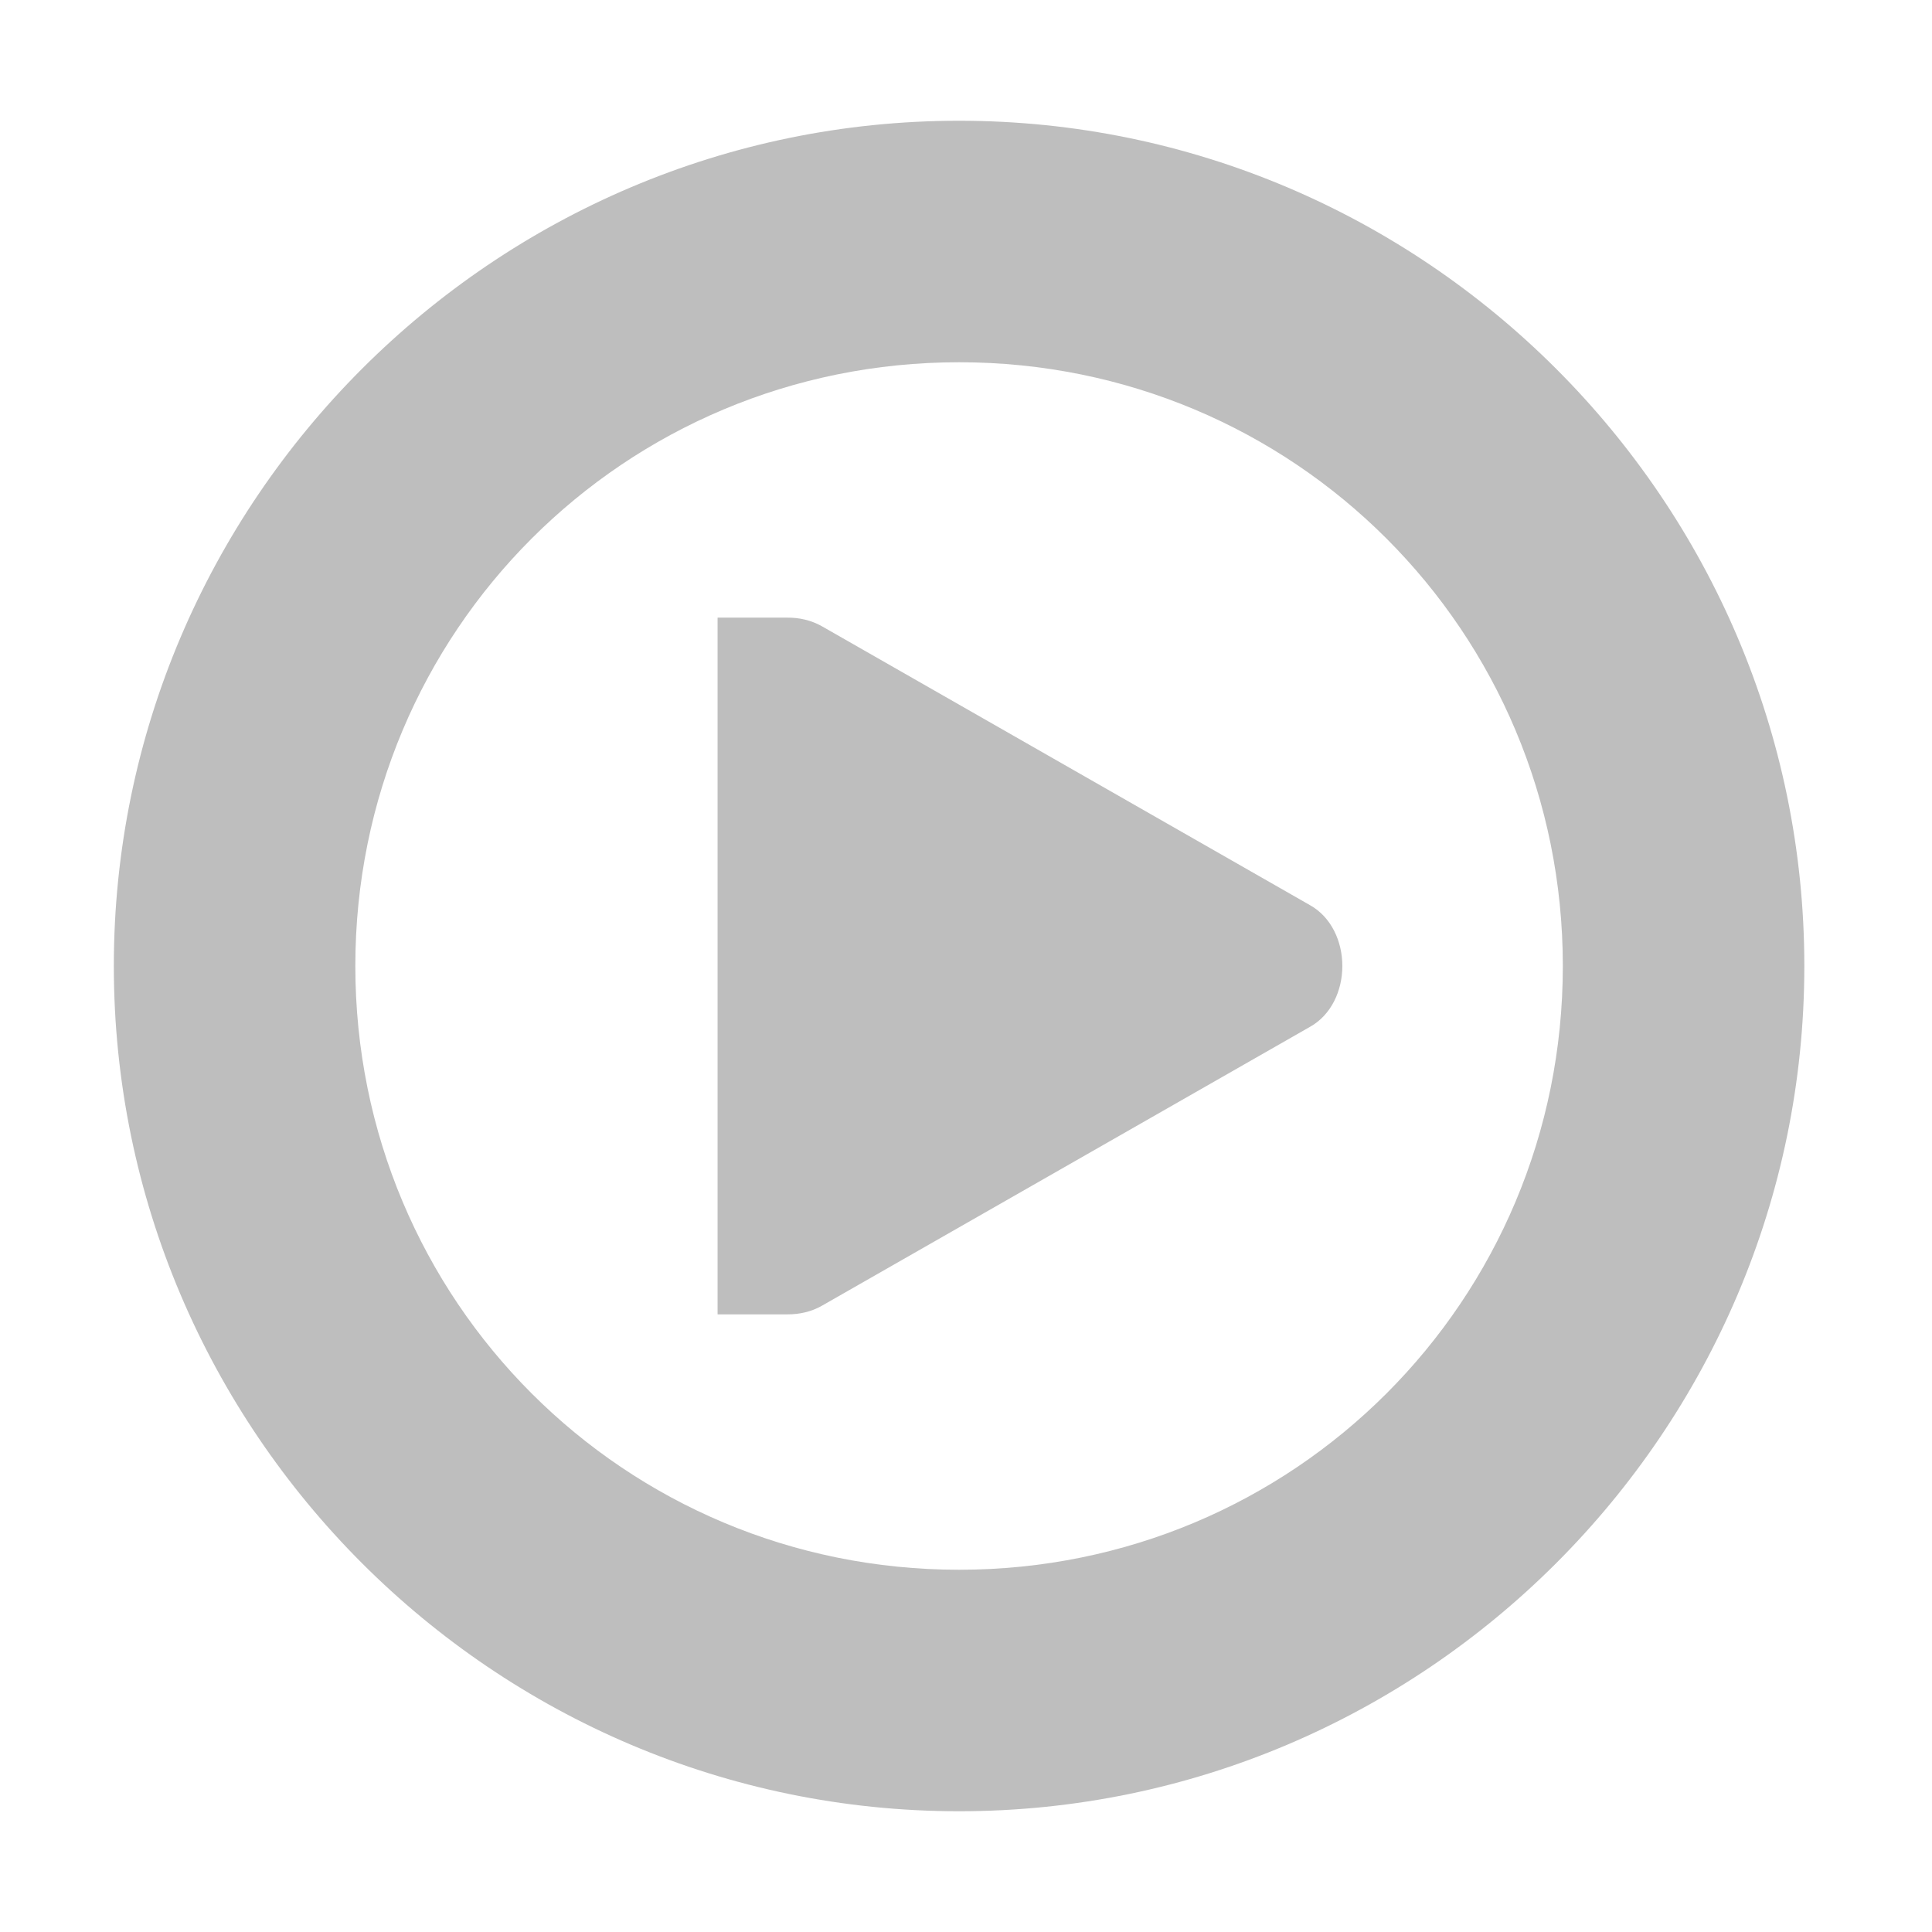
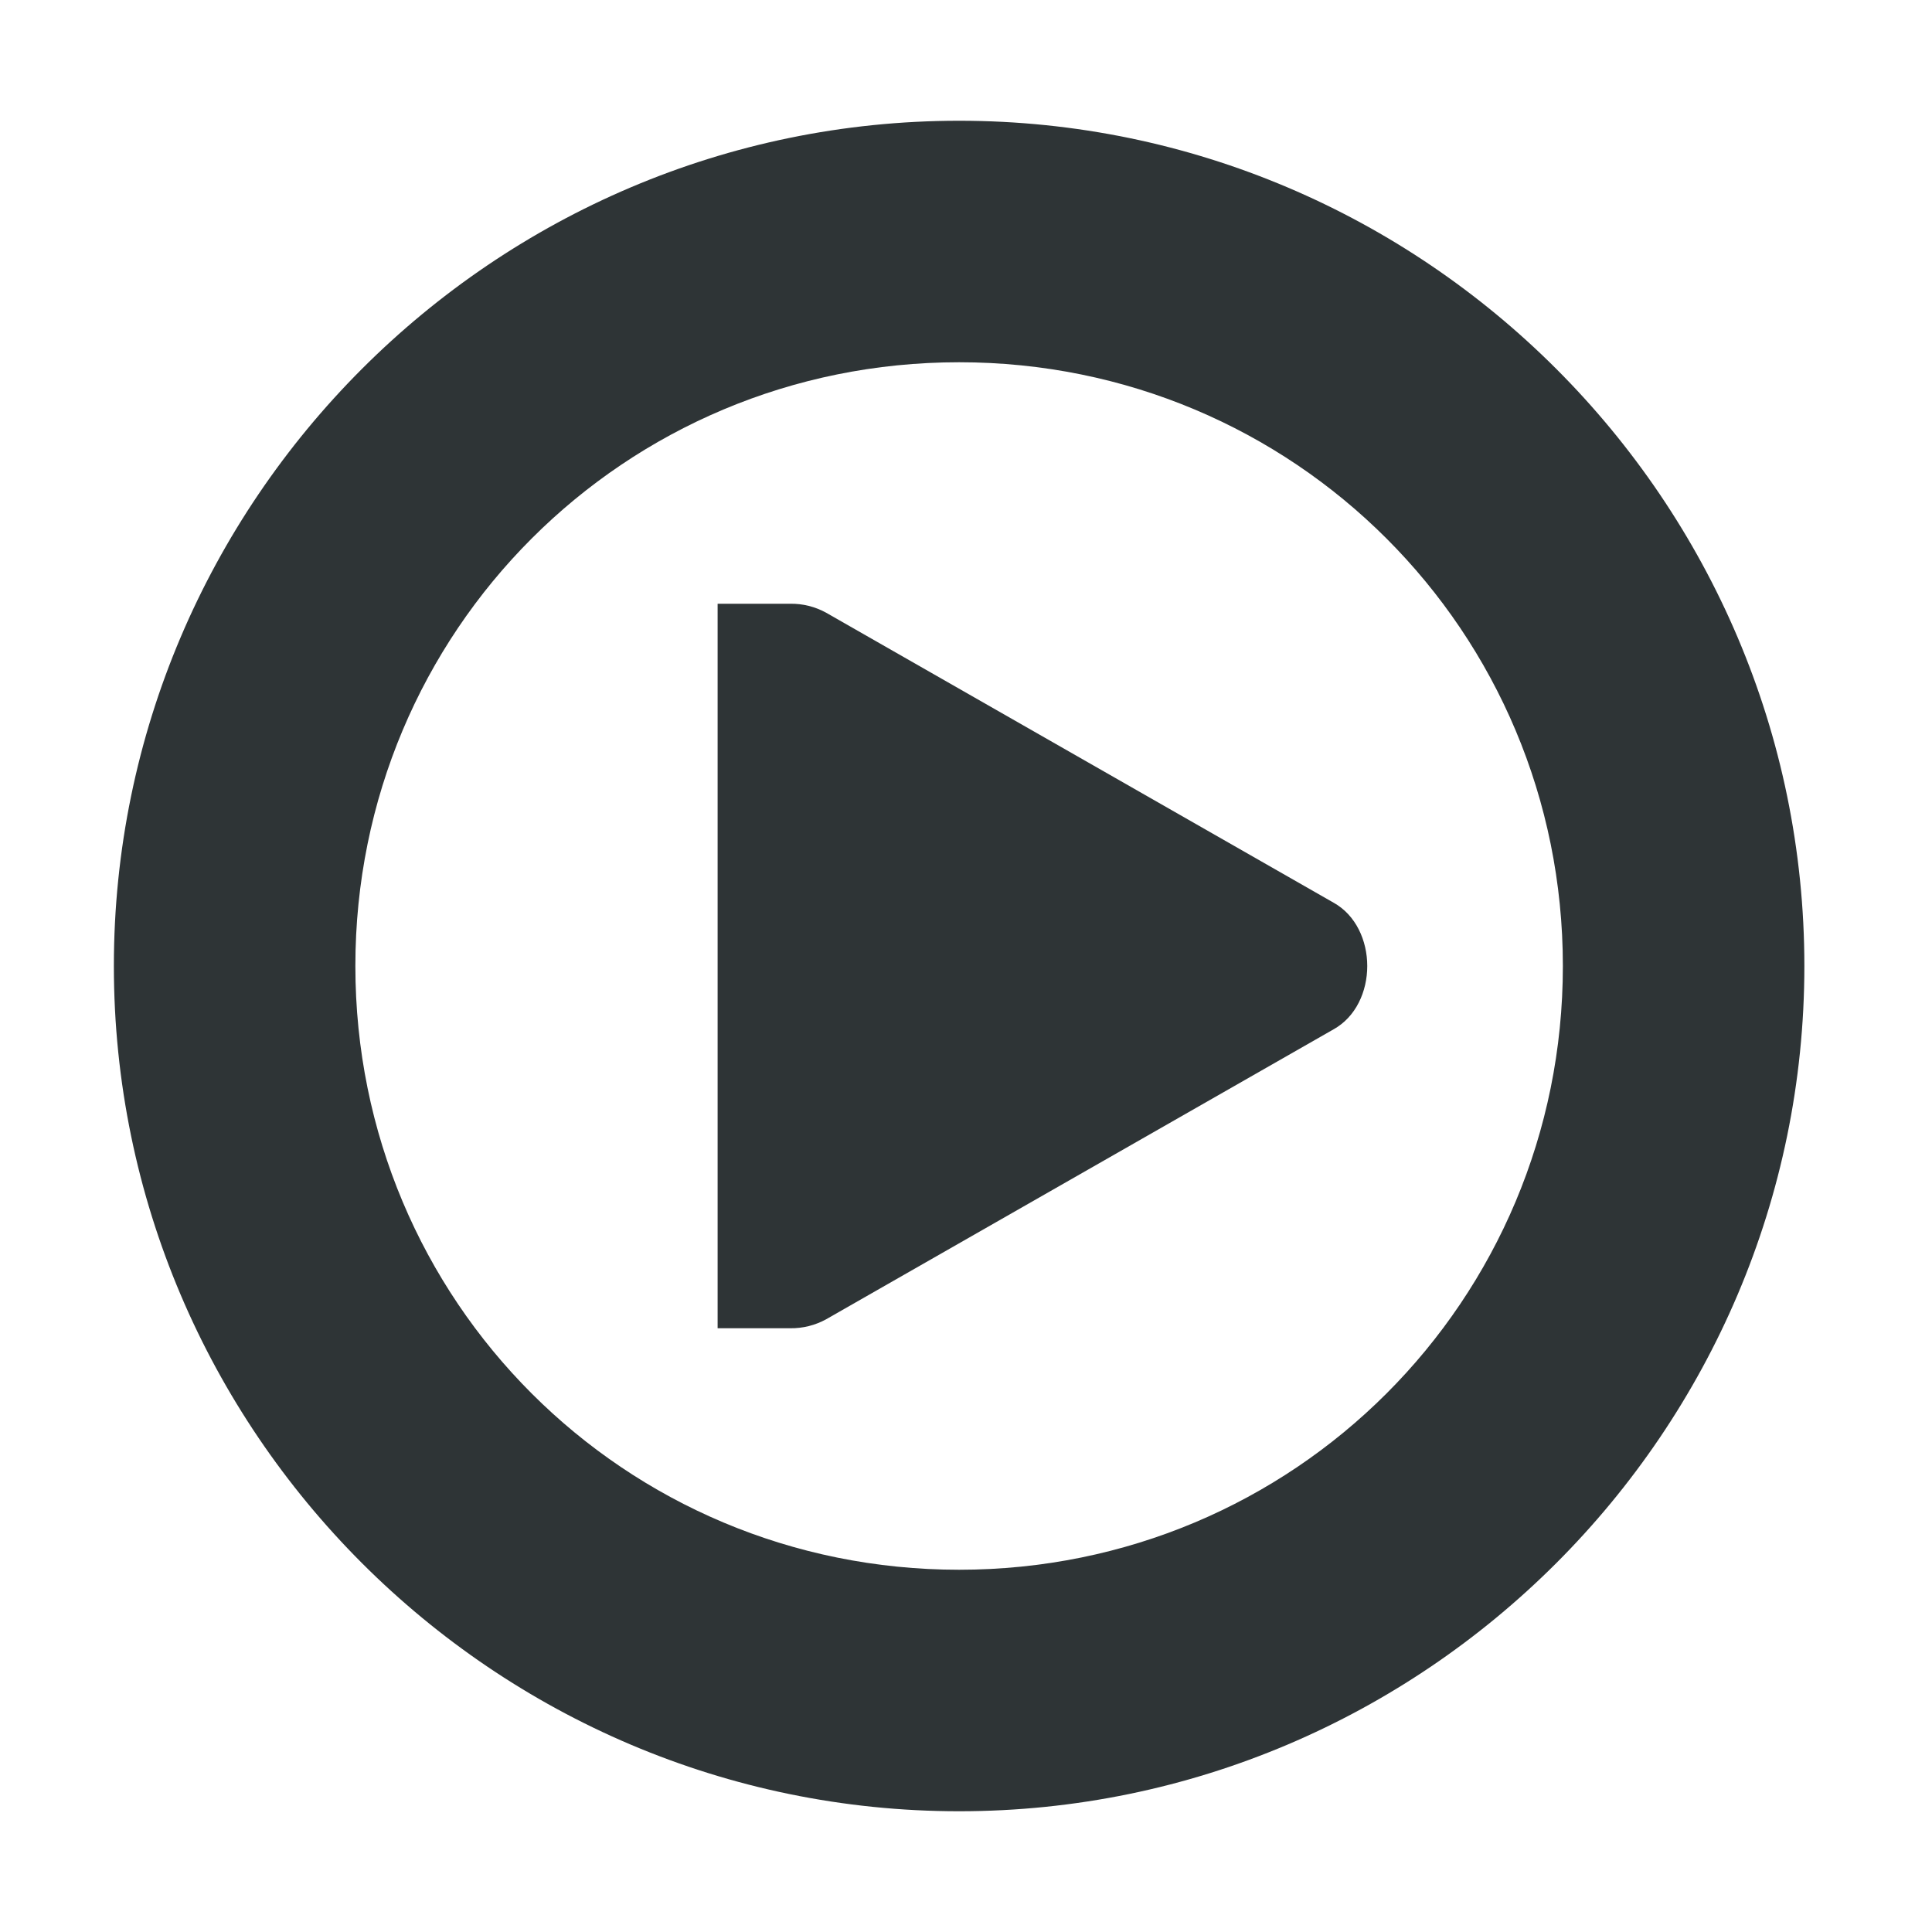
- <svg xmlns="http://www.w3.org/2000/svg" height="16" id="svg7384" version="1.1" width="16">
-   <defs id="defs7386" />
-   <g id="layer2" transform="translate(-100.0573,40)">
-     <path d="m 106,-34.885 v 5.77 h 0.523 0.054 c 0.101,5.8e-4 0.201,-0.022 0.288,-0.072 l 4.039,-2.308 c 0.179,-0.099 0.27,-0.302 0.27,-0.505 0,-0.203 -0.091,-0.406 -0.27,-0.505 l -4.039,-2.308 c -0.088,-0.05 -0.188,-0.073 -0.288,-0.072 h -0.054 z" id="path11547-4" style="color:#000000;font-style:normal;font-variant:normal;font-weight:normal;font-stretch:normal;font-size:medium;line-height:normal;font-family:'Bitstream Vera Sans';-inkscape-font-specification:'Bitstream Vera Sans';text-indent:0;text-align:start;text-decoration:none;text-decoration-line:none;letter-spacing:normal;word-spacing:normal;text-transform:none;writing-mode:lr-tb;direction:ltr;text-anchor:start;overflow:visible;fill:#bebebe;stroke:none;stroke-width:2;enable-background:accumulate" />
-     <path d="m 108,-39 c -3.854,0 -7,3.146 -7,7 0,3.854 3.146,7 7,7 3.854,0 7,-3.146 7,-7 0,-3.854 -3.146,-7 -7,-7 z m 0,2 c 2.773,0 5,2.227 5,5 0,2.773 -2.227,5 -5,5 -2.773,0 -5,-2.227 -5,-5 0,-2.773 2.227,-5 5,-5 z" id="path7081" style="color:#000000;font-style:normal;font-variant:normal;font-weight:normal;font-stretch:normal;font-size:medium;line-height:normal;font-family:sans-serif;font-variant-ligatures:normal;font-variant-position:normal;font-variant-caps:normal;font-variant-numeric:normal;font-variant-alternates:normal;font-feature-settings:normal;text-indent:0;text-align:start;text-decoration:none;text-decoration-line:none;text-decoration-style:solid;text-decoration-color:#000000;letter-spacing:normal;word-spacing:normal;text-transform:none;writing-mode:lr-tb;direction:ltr;text-orientation:mixed;dominant-baseline:auto;baseline-shift:baseline;text-anchor:start;white-space:normal;shape-padding:0;clip-rule:nonzero;display:inline;overflow:visible;visibility:visible;opacity:1;isolation:auto;mix-blend-mode:normal;color-interpolation:sRGB;color-interpolation-filters:linearRGB;solid-color:#000000;solid-opacity:1;vector-effect:none;fill:#bebebe;fill-opacity:1;fill-rule:nonzero;stroke:none;stroke-width:2;stroke-linecap:round;stroke-linejoin:miter;stroke-miterlimit:4;stroke-dasharray:none;stroke-dashoffset:0;stroke-opacity:1;color-rendering:auto;image-rendering:auto;shape-rendering:auto;text-rendering:auto;enable-background:accumulate" />
+ <svg xmlns="http://www.w3.org/2000/svg" width="16" height="16">
+   <g color="#000" font-weight="400" fill="#2e3436">
+     <path d="M5.943 5v6H6.543a.6.6 0 0 0 .3-.075l4.2-2.4c.186-.103.28-.314.28-.525 0-.21-.094-.422-.28-.525l-4.2-2.4a.597.597 0 0 0-.3-.075h-.057z" style="line-height:normal;-inkscape-font-specification:'Bitstream Vera Sans';text-indent:0;text-align:start;text-decoration-line:none;text-transform:none" font-family="Bitstream Vera Sans" overflow="visible" />
+     <path d="M7.943 1c-3.854 0-7 3.146-7 7s3.146 7 7 7 7-3.146 7-7-3.146-7-7-7zm0 2c2.773 0 5 2.227 5 5s-2.227 5-5 5c-2.774 0-5-2.227-5-5s2.226-5 5-5z" style="line-height:normal;font-variant-ligatures:normal;font-variant-position:normal;font-variant-caps:normal;font-variant-numeric:normal;font-variant-alternates:normal;font-feature-settings:normal;text-indent:0;text-align:start;text-decoration-line:none;text-decoration-style:solid;text-decoration-color:#000;text-transform:none;text-orientation:mixed;shape-padding:0;isolation:auto;mix-blend-mode:normal" font-family="sans-serif" white-space="normal" overflow="visible" />
  </g>
-   <g id="layer1" transform="translate(-100.0573,40)" />
-   <g id="layer3" transform="translate(-100.0573,40)" />
</svg>
